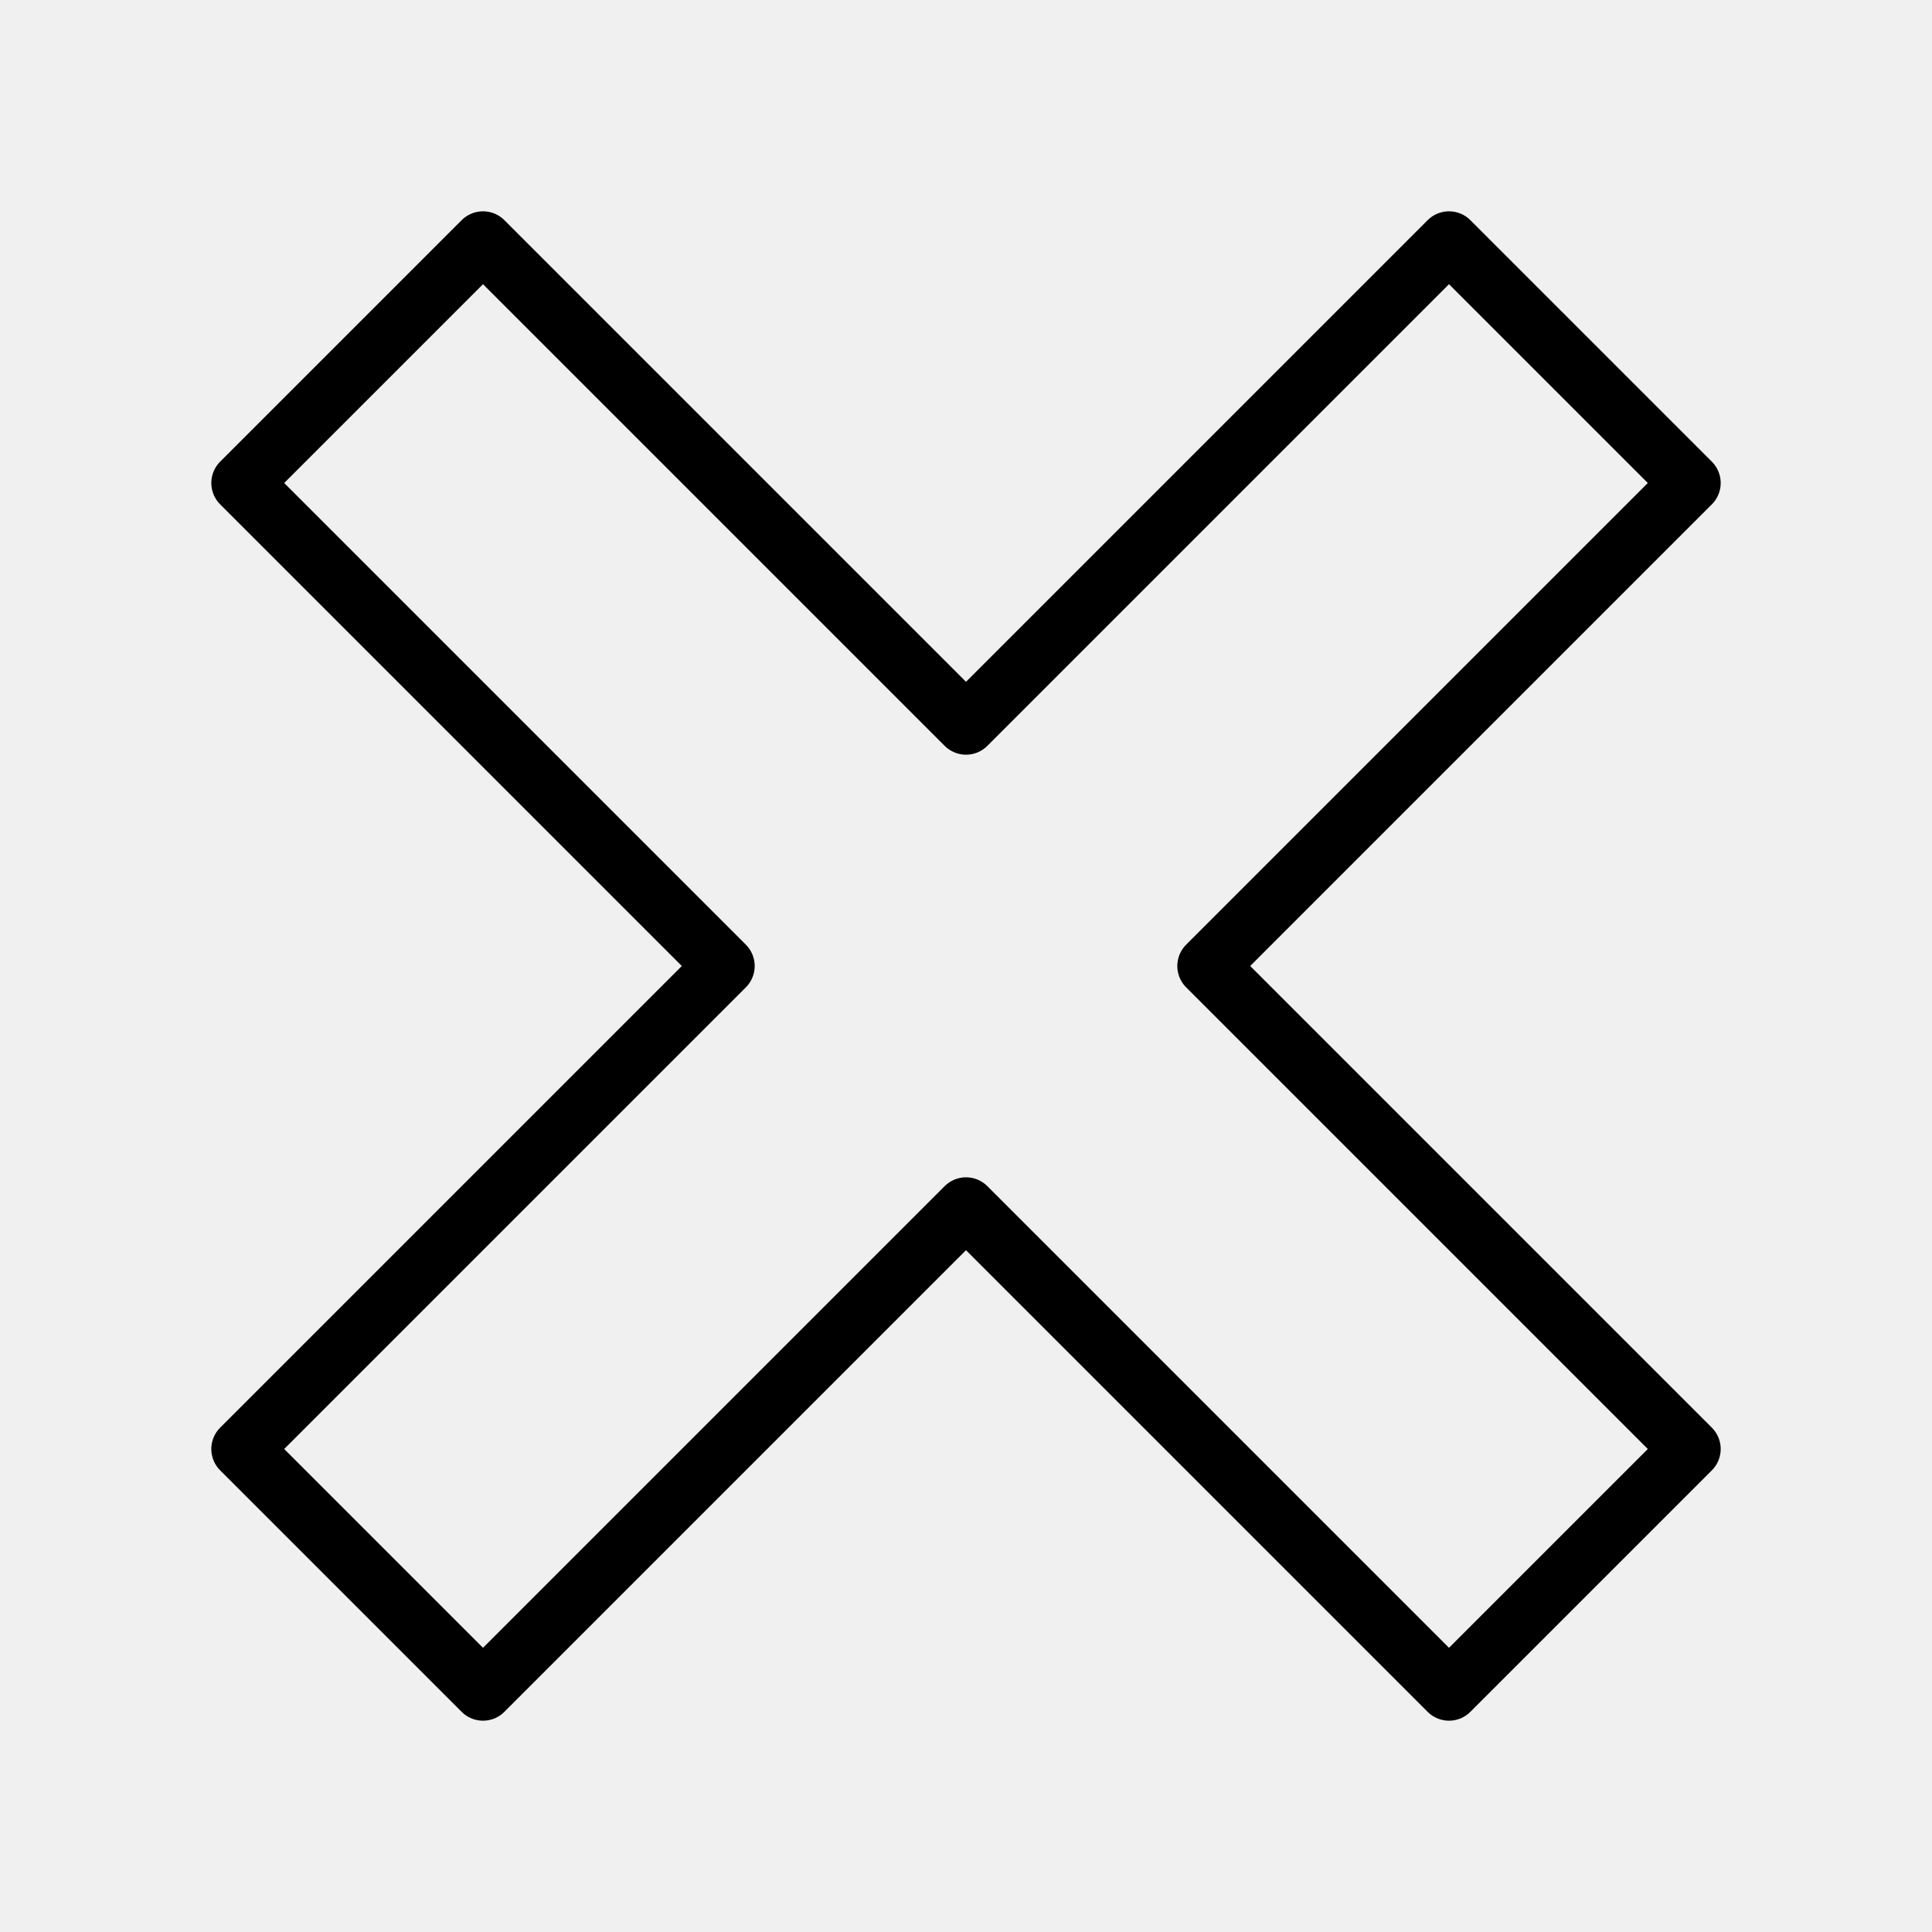
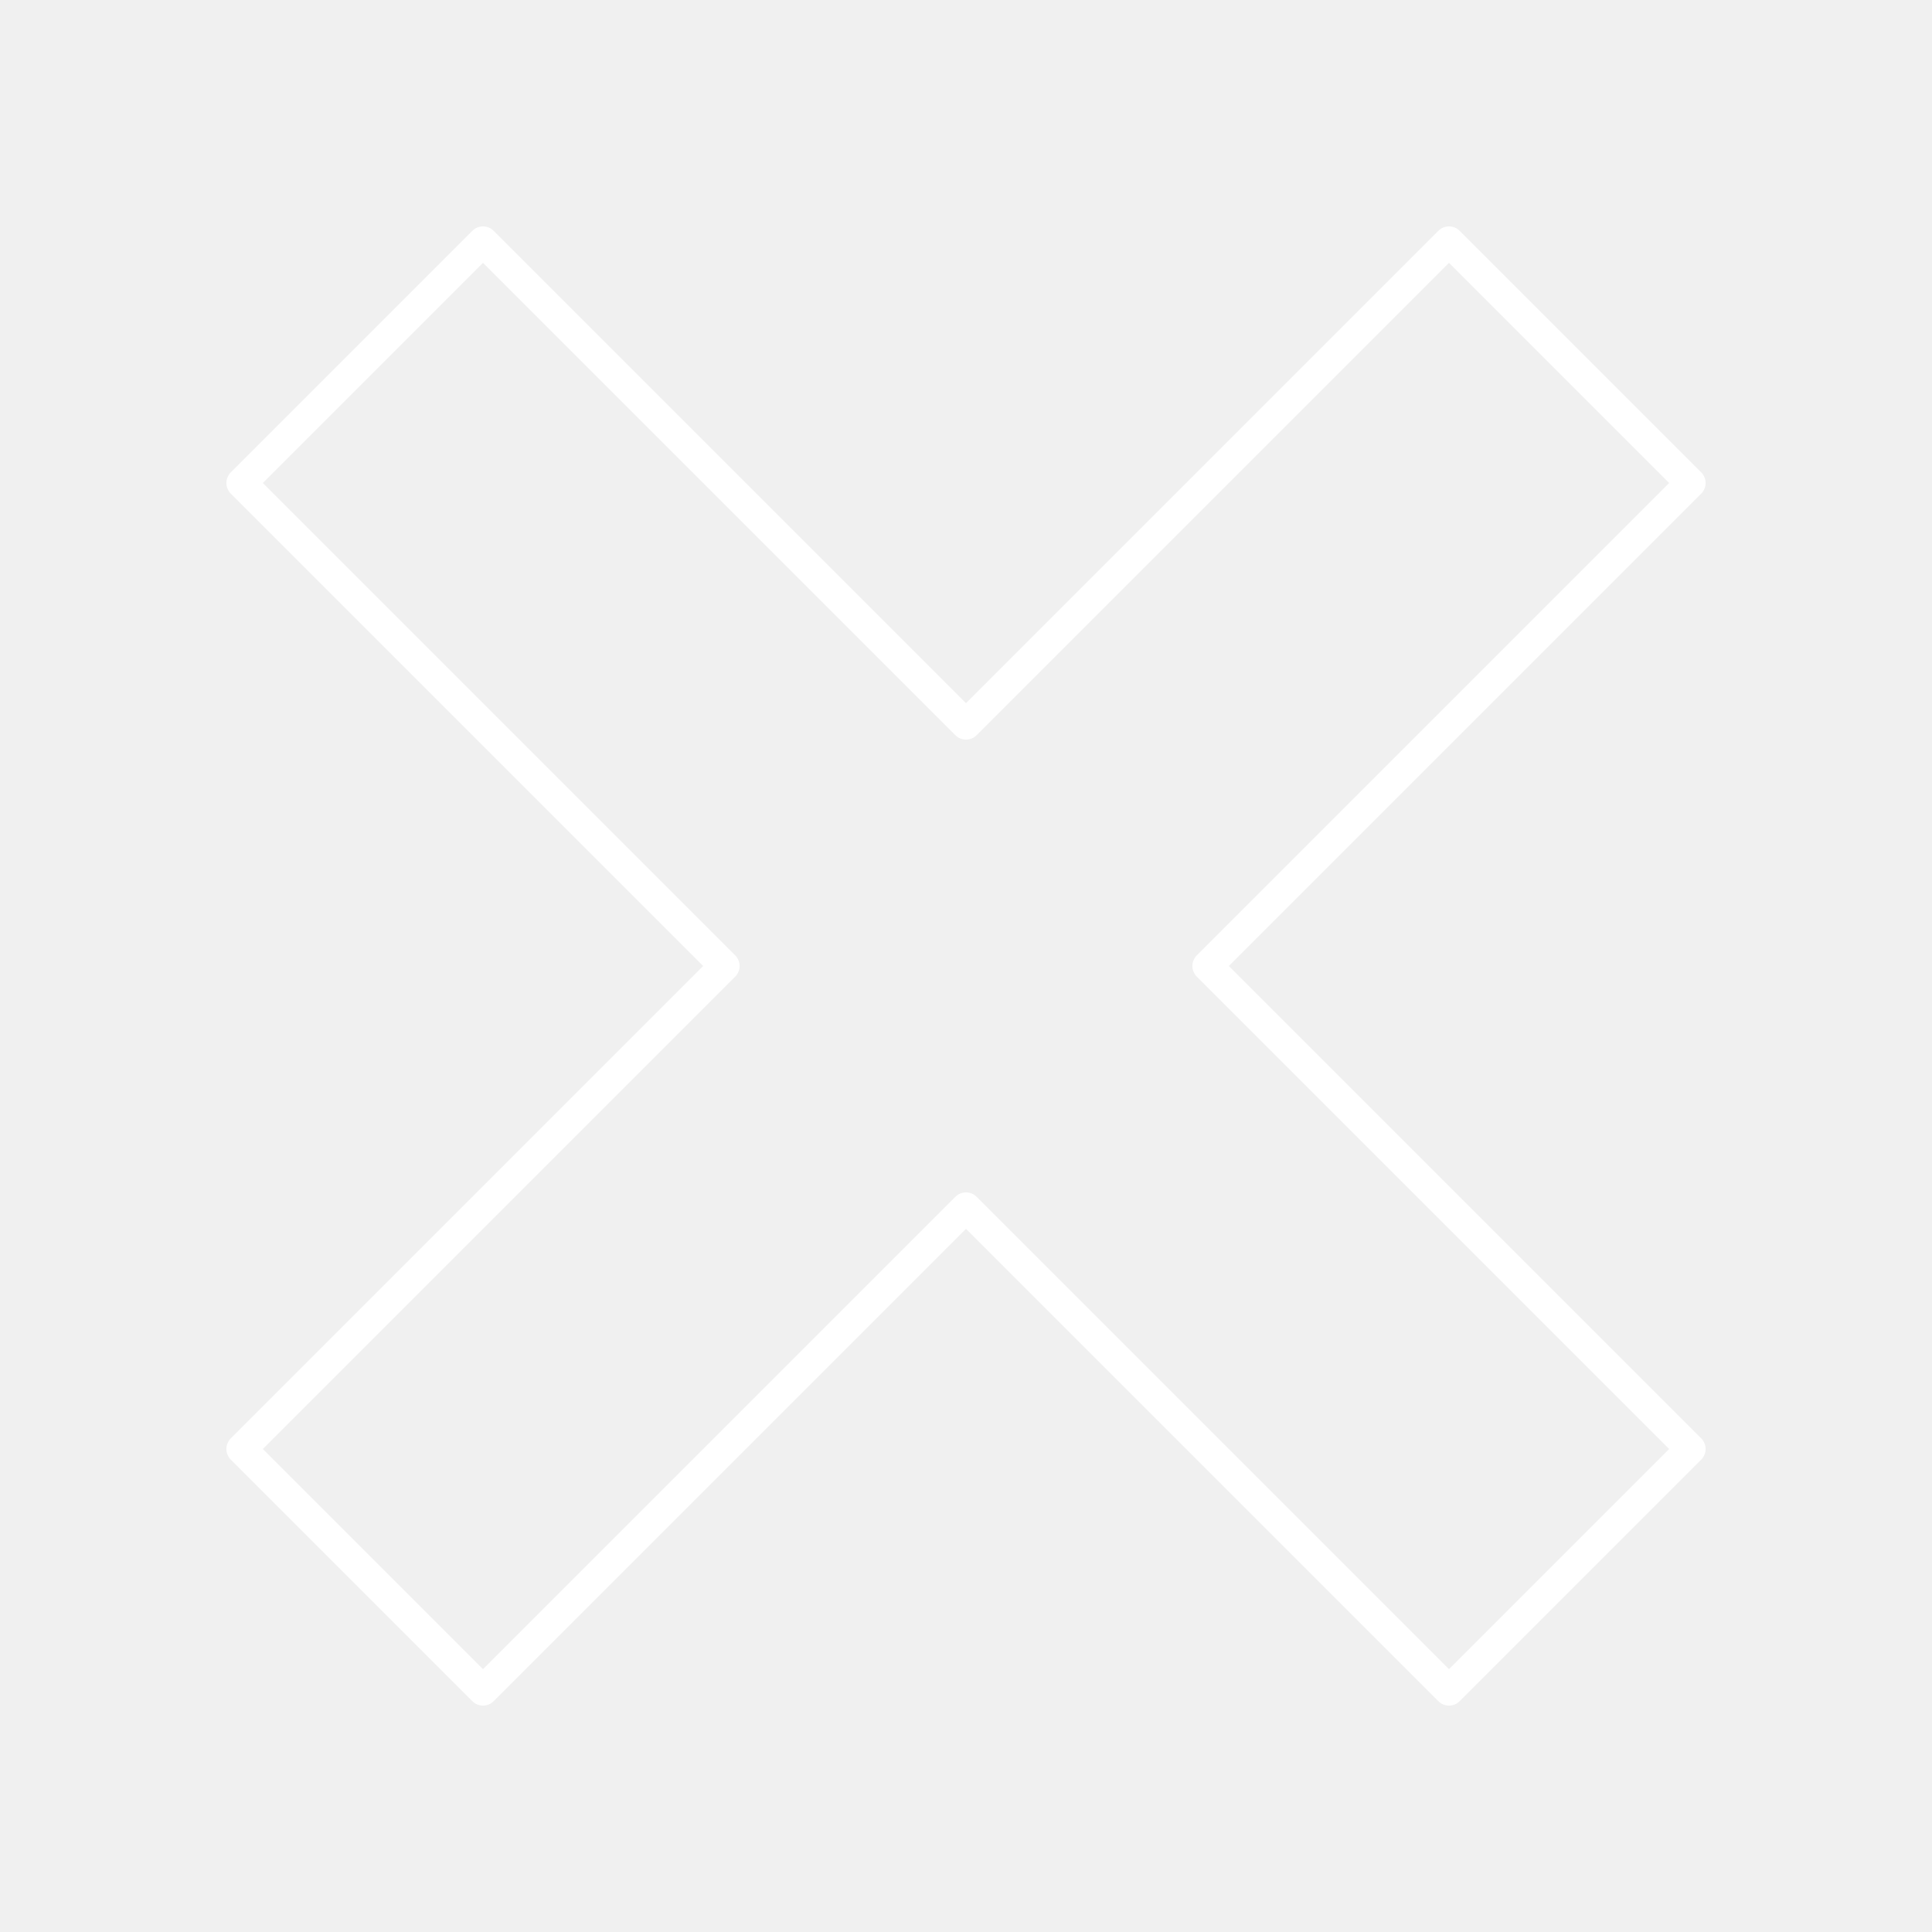
<svg xmlns="http://www.w3.org/2000/svg" width="64" height="64" fill="none">
-   <path d="M56 48L40 32l16-16-8-8-16 16L16 8l-8 8 16 16L8 48l8 8 16-16 16 16 8-8z" stroke="#000" stroke-width="2" stroke-miterlimit="10" stroke-linecap="round" stroke-linejoin="round" />
+   <path d="M56 48L40 32l16-16-8-8-16 16L16 8l-8 8 16 16L8 48l8 8 16-16 16 16 8-8z" stroke="#fff" stroke-width="1" stroke-miterlimit="1" stroke-linecap="round" stroke-linejoin="round" />
</svg>
